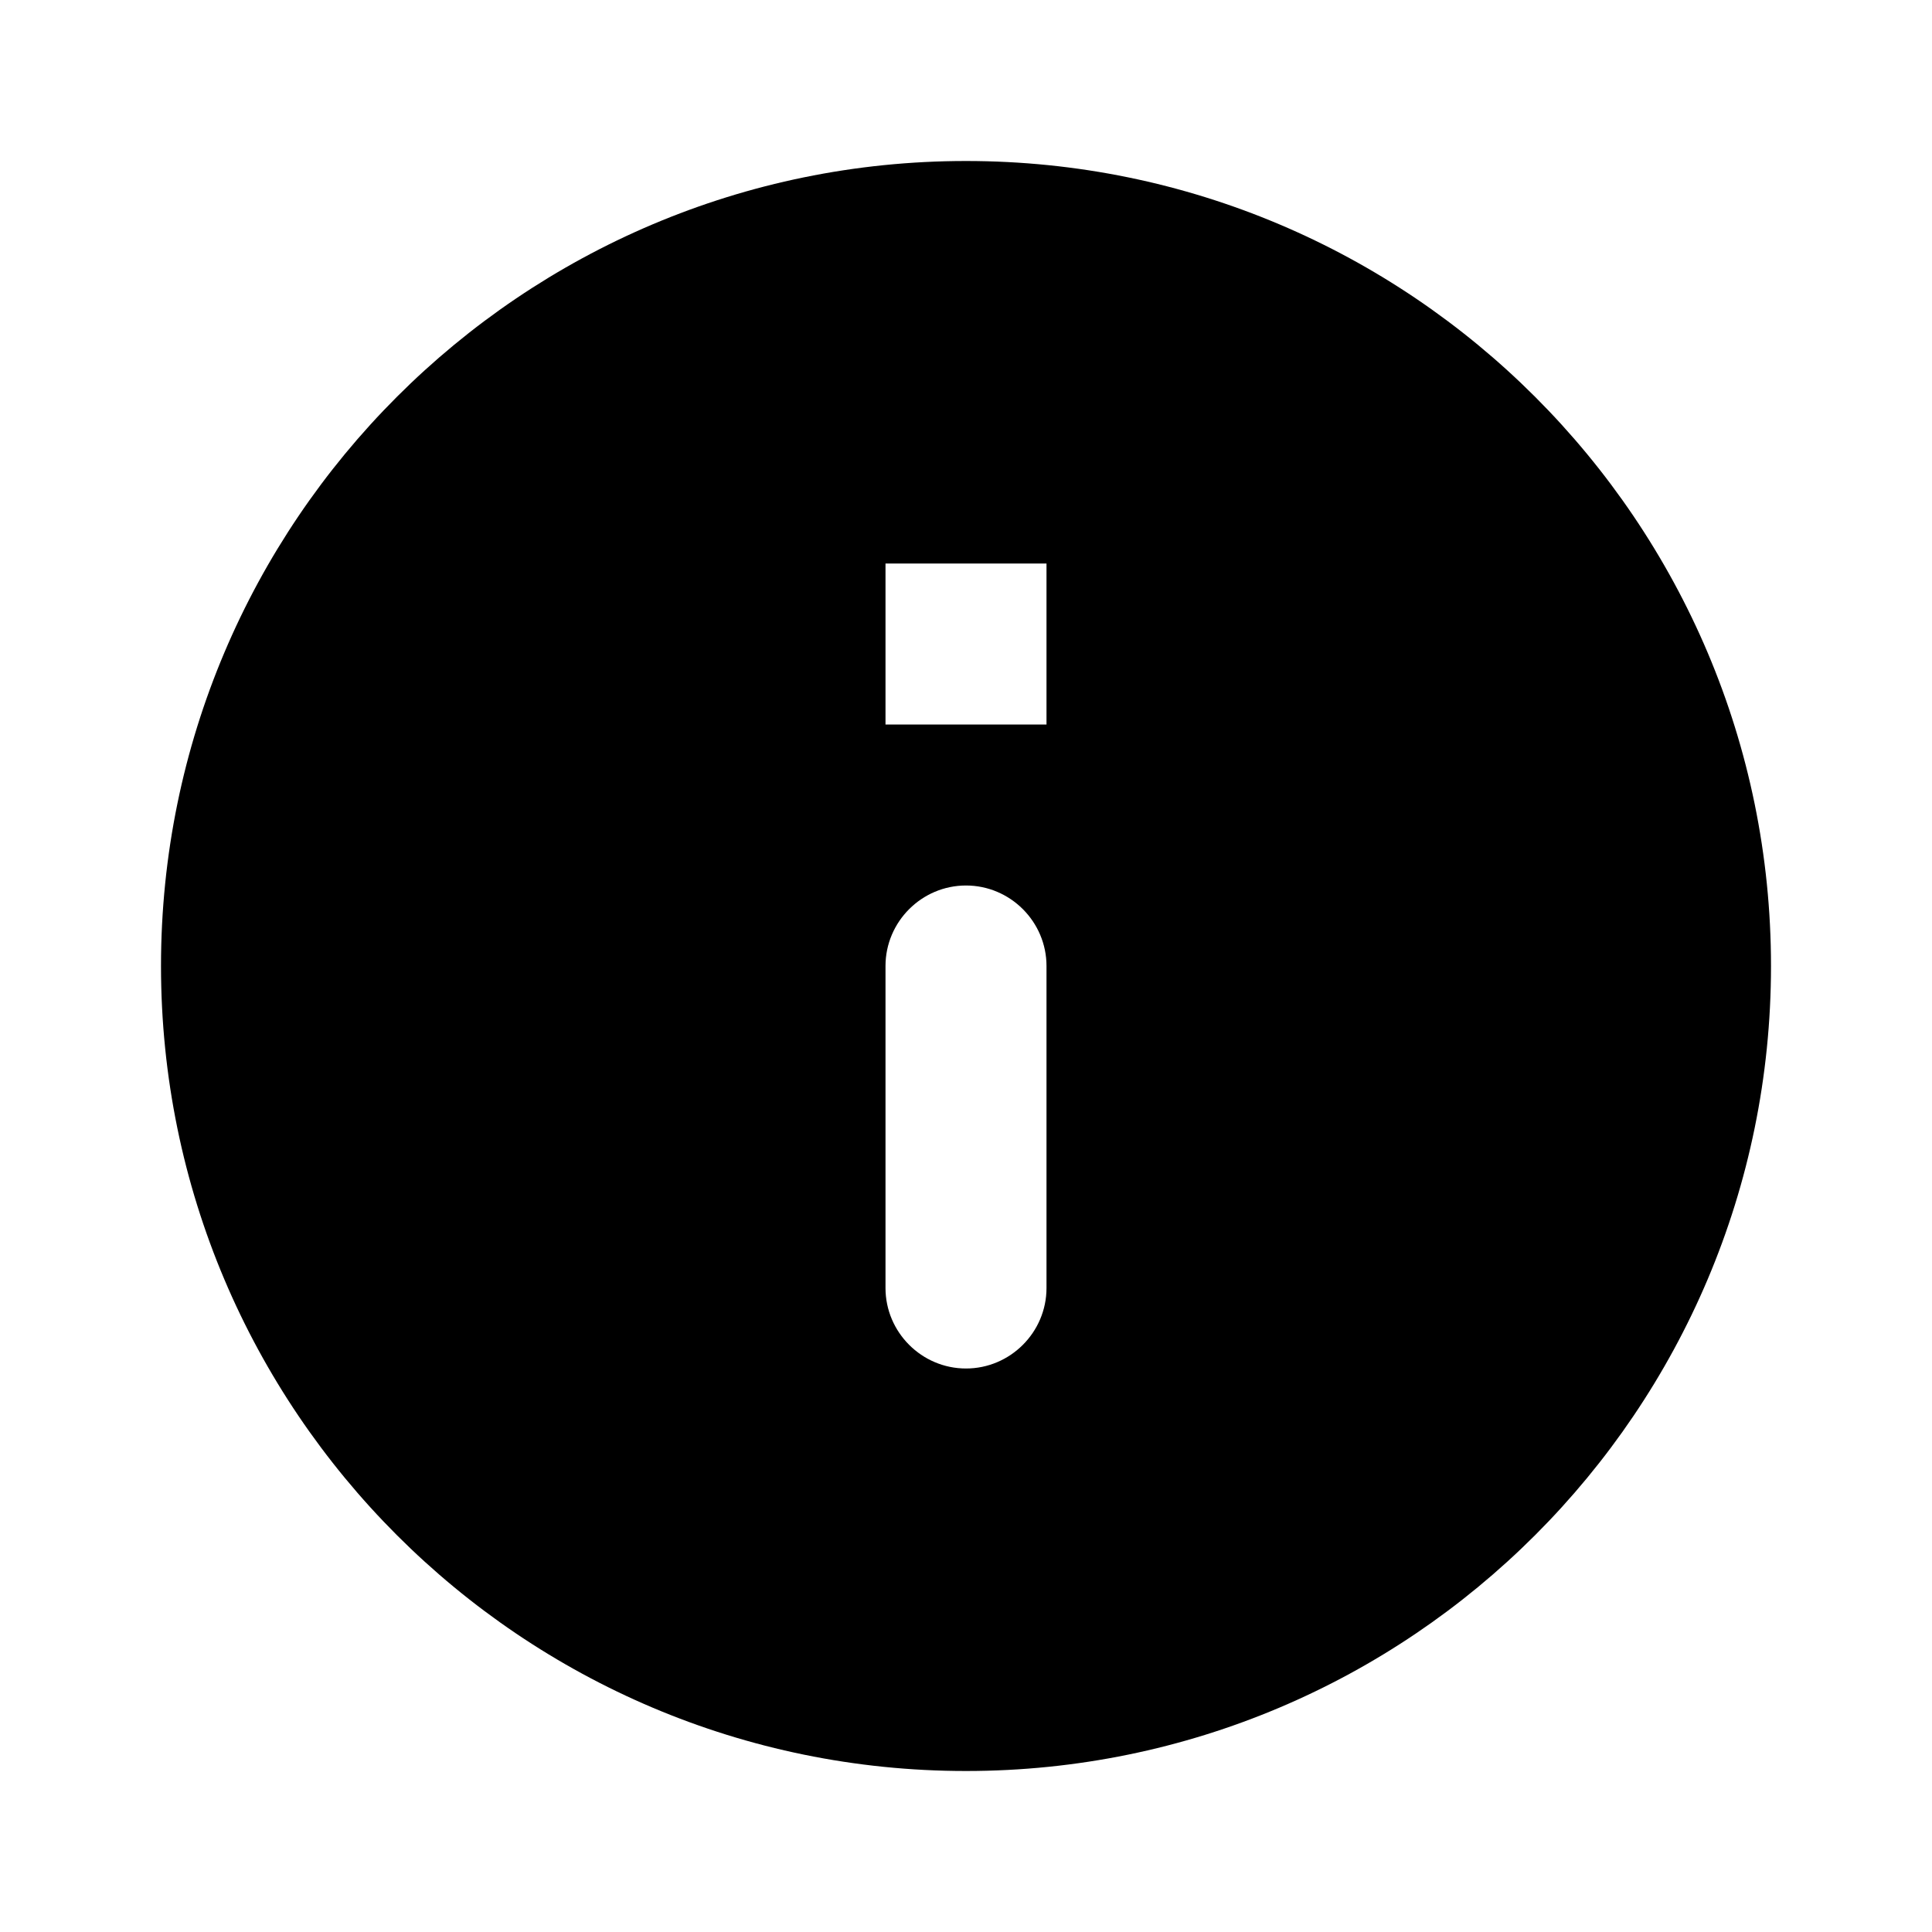
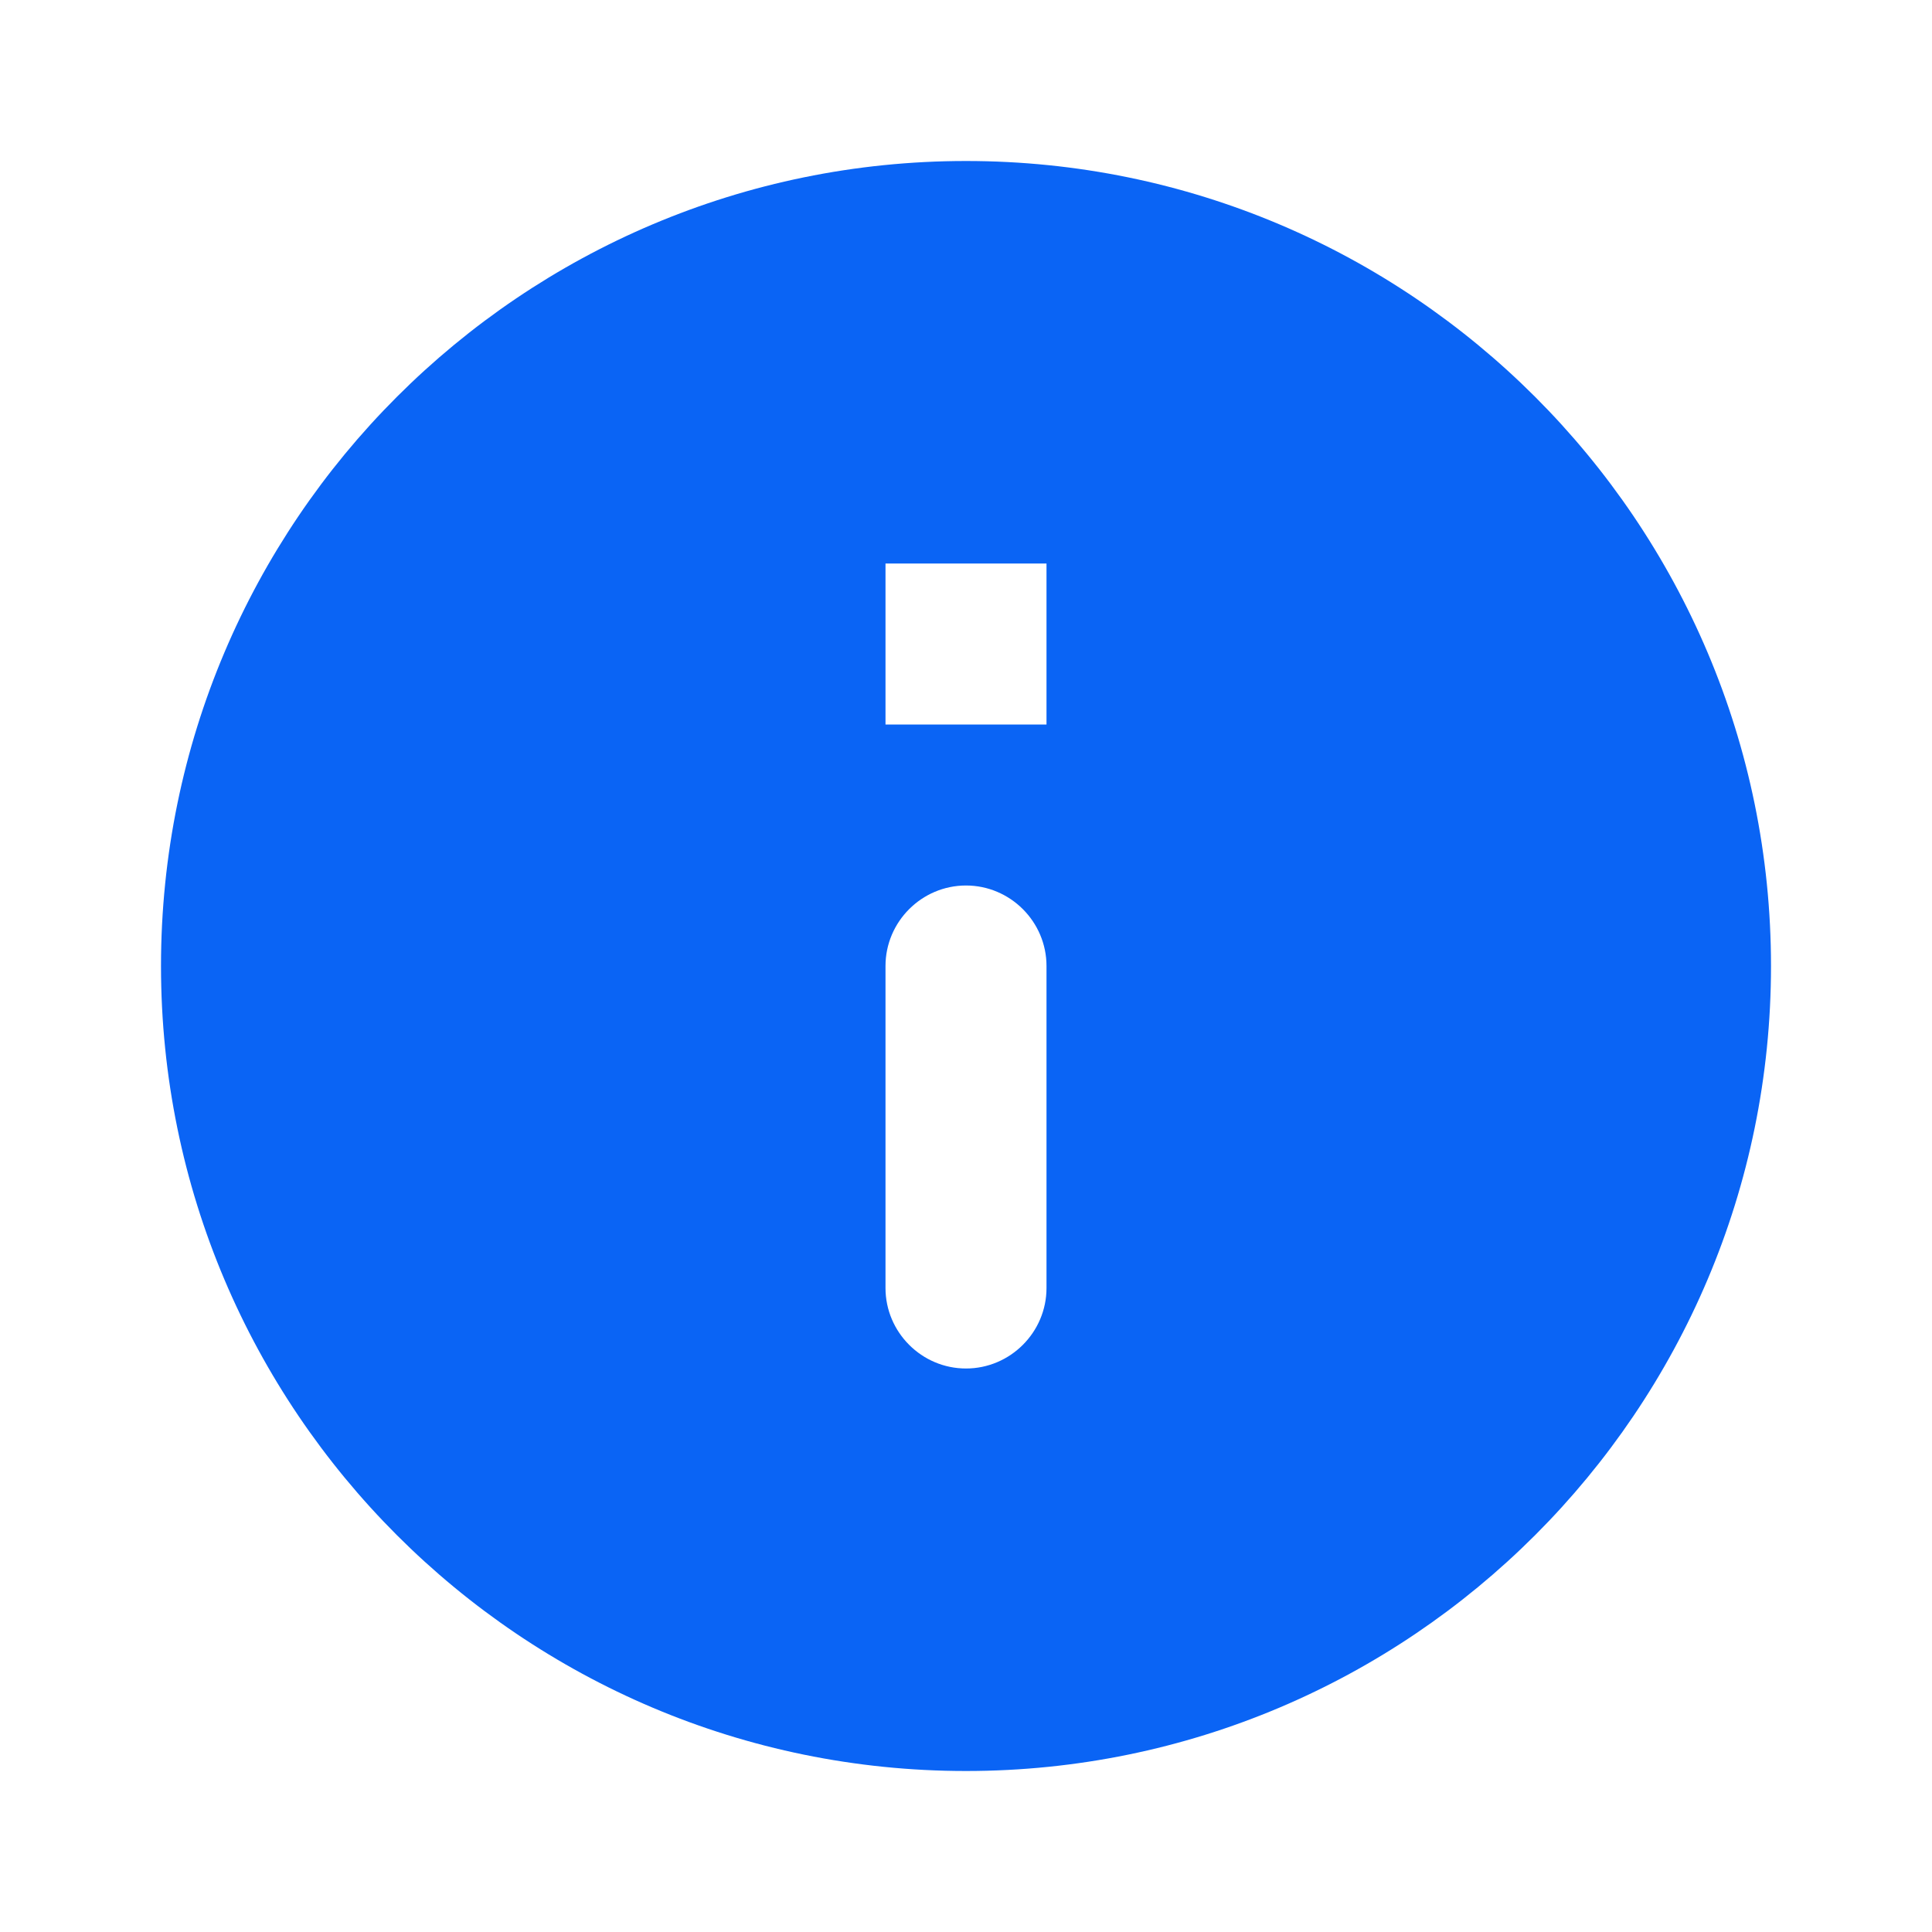
- <svg xmlns="http://www.w3.org/2000/svg" height="24px" viewBox="0 0 24 24" width="24px" fill="#000000">
+ <svg xmlns="http://www.w3.org/2000/svg" height="24px" viewBox="0 0 24 24" width="24px" fill="hsl(217, 92%, 50%)">
  <path d="M0 0h24v24H0V0z" fill="none" />
  <path d="M12 2C6.48 2 2 6.48 2 12s4.48 10 10 10 10-4.48 10-10S17.52 2 12 2zm0 15c-.55 0-1-.45-1-1v-4c0-.55.45-1 1-1s1 .45 1 1v4c0 .55-.45 1-1 1zm1-8h-2V7h2v2z" />
</svg>
